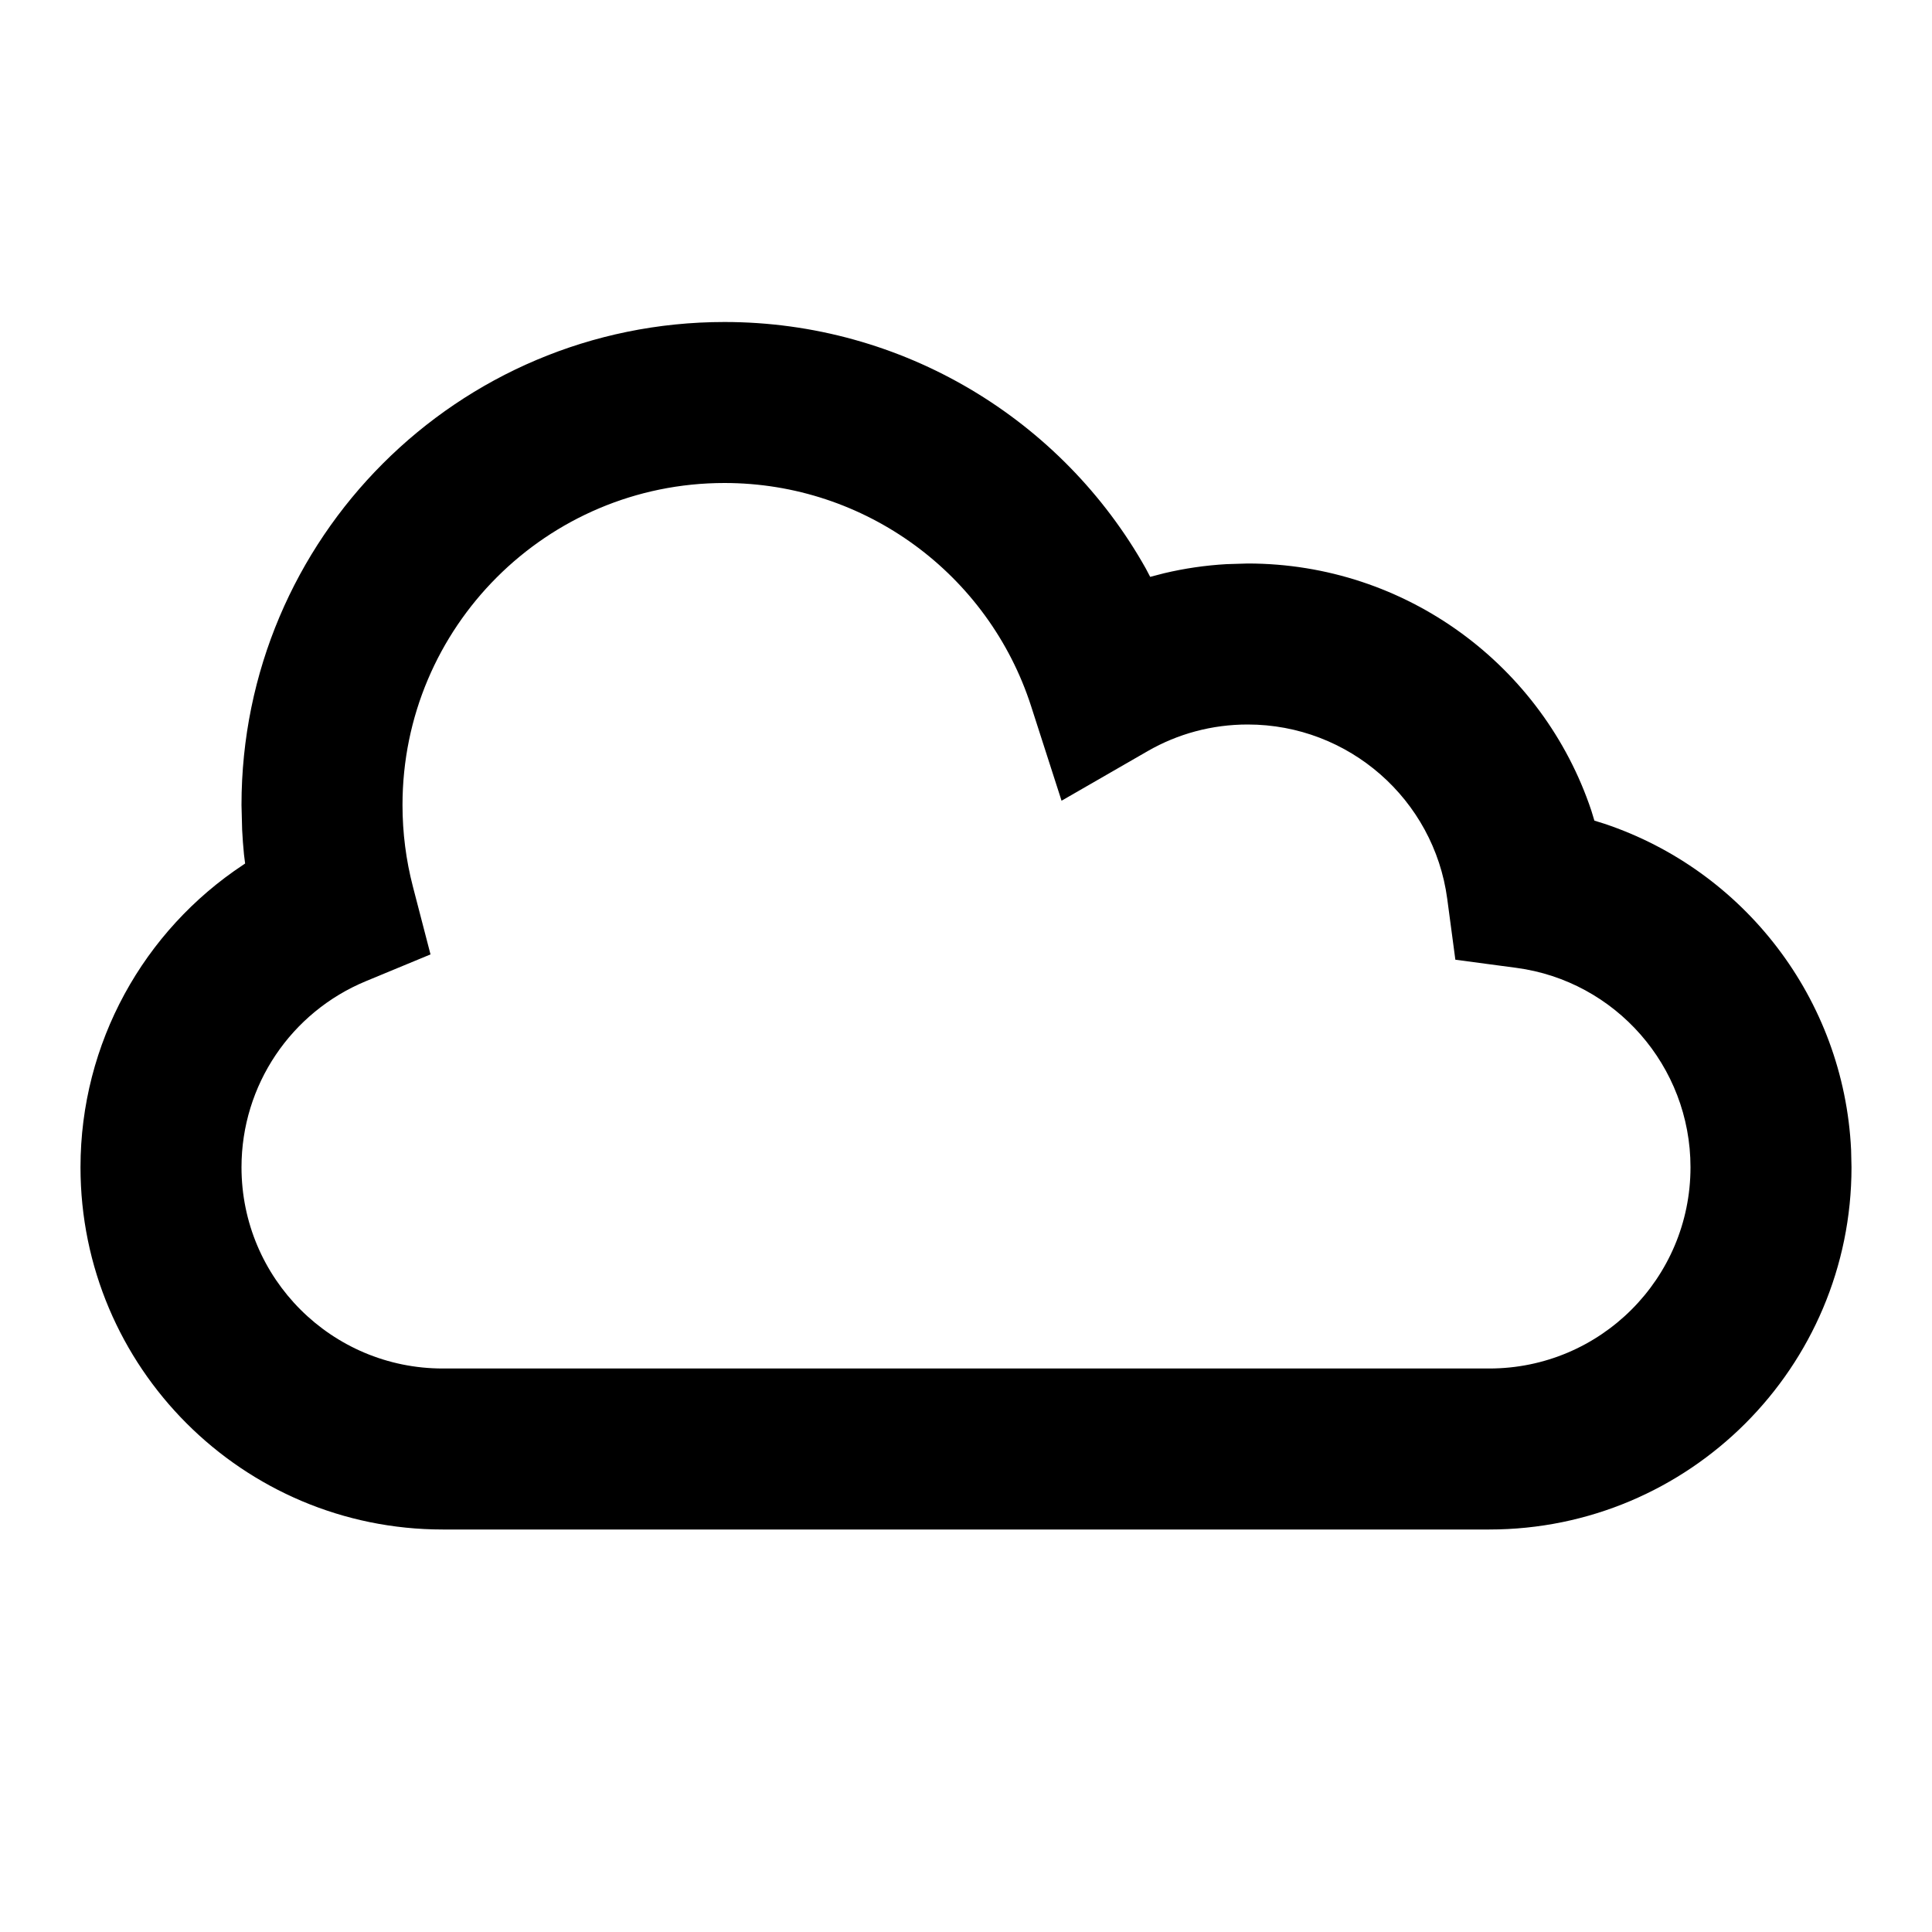
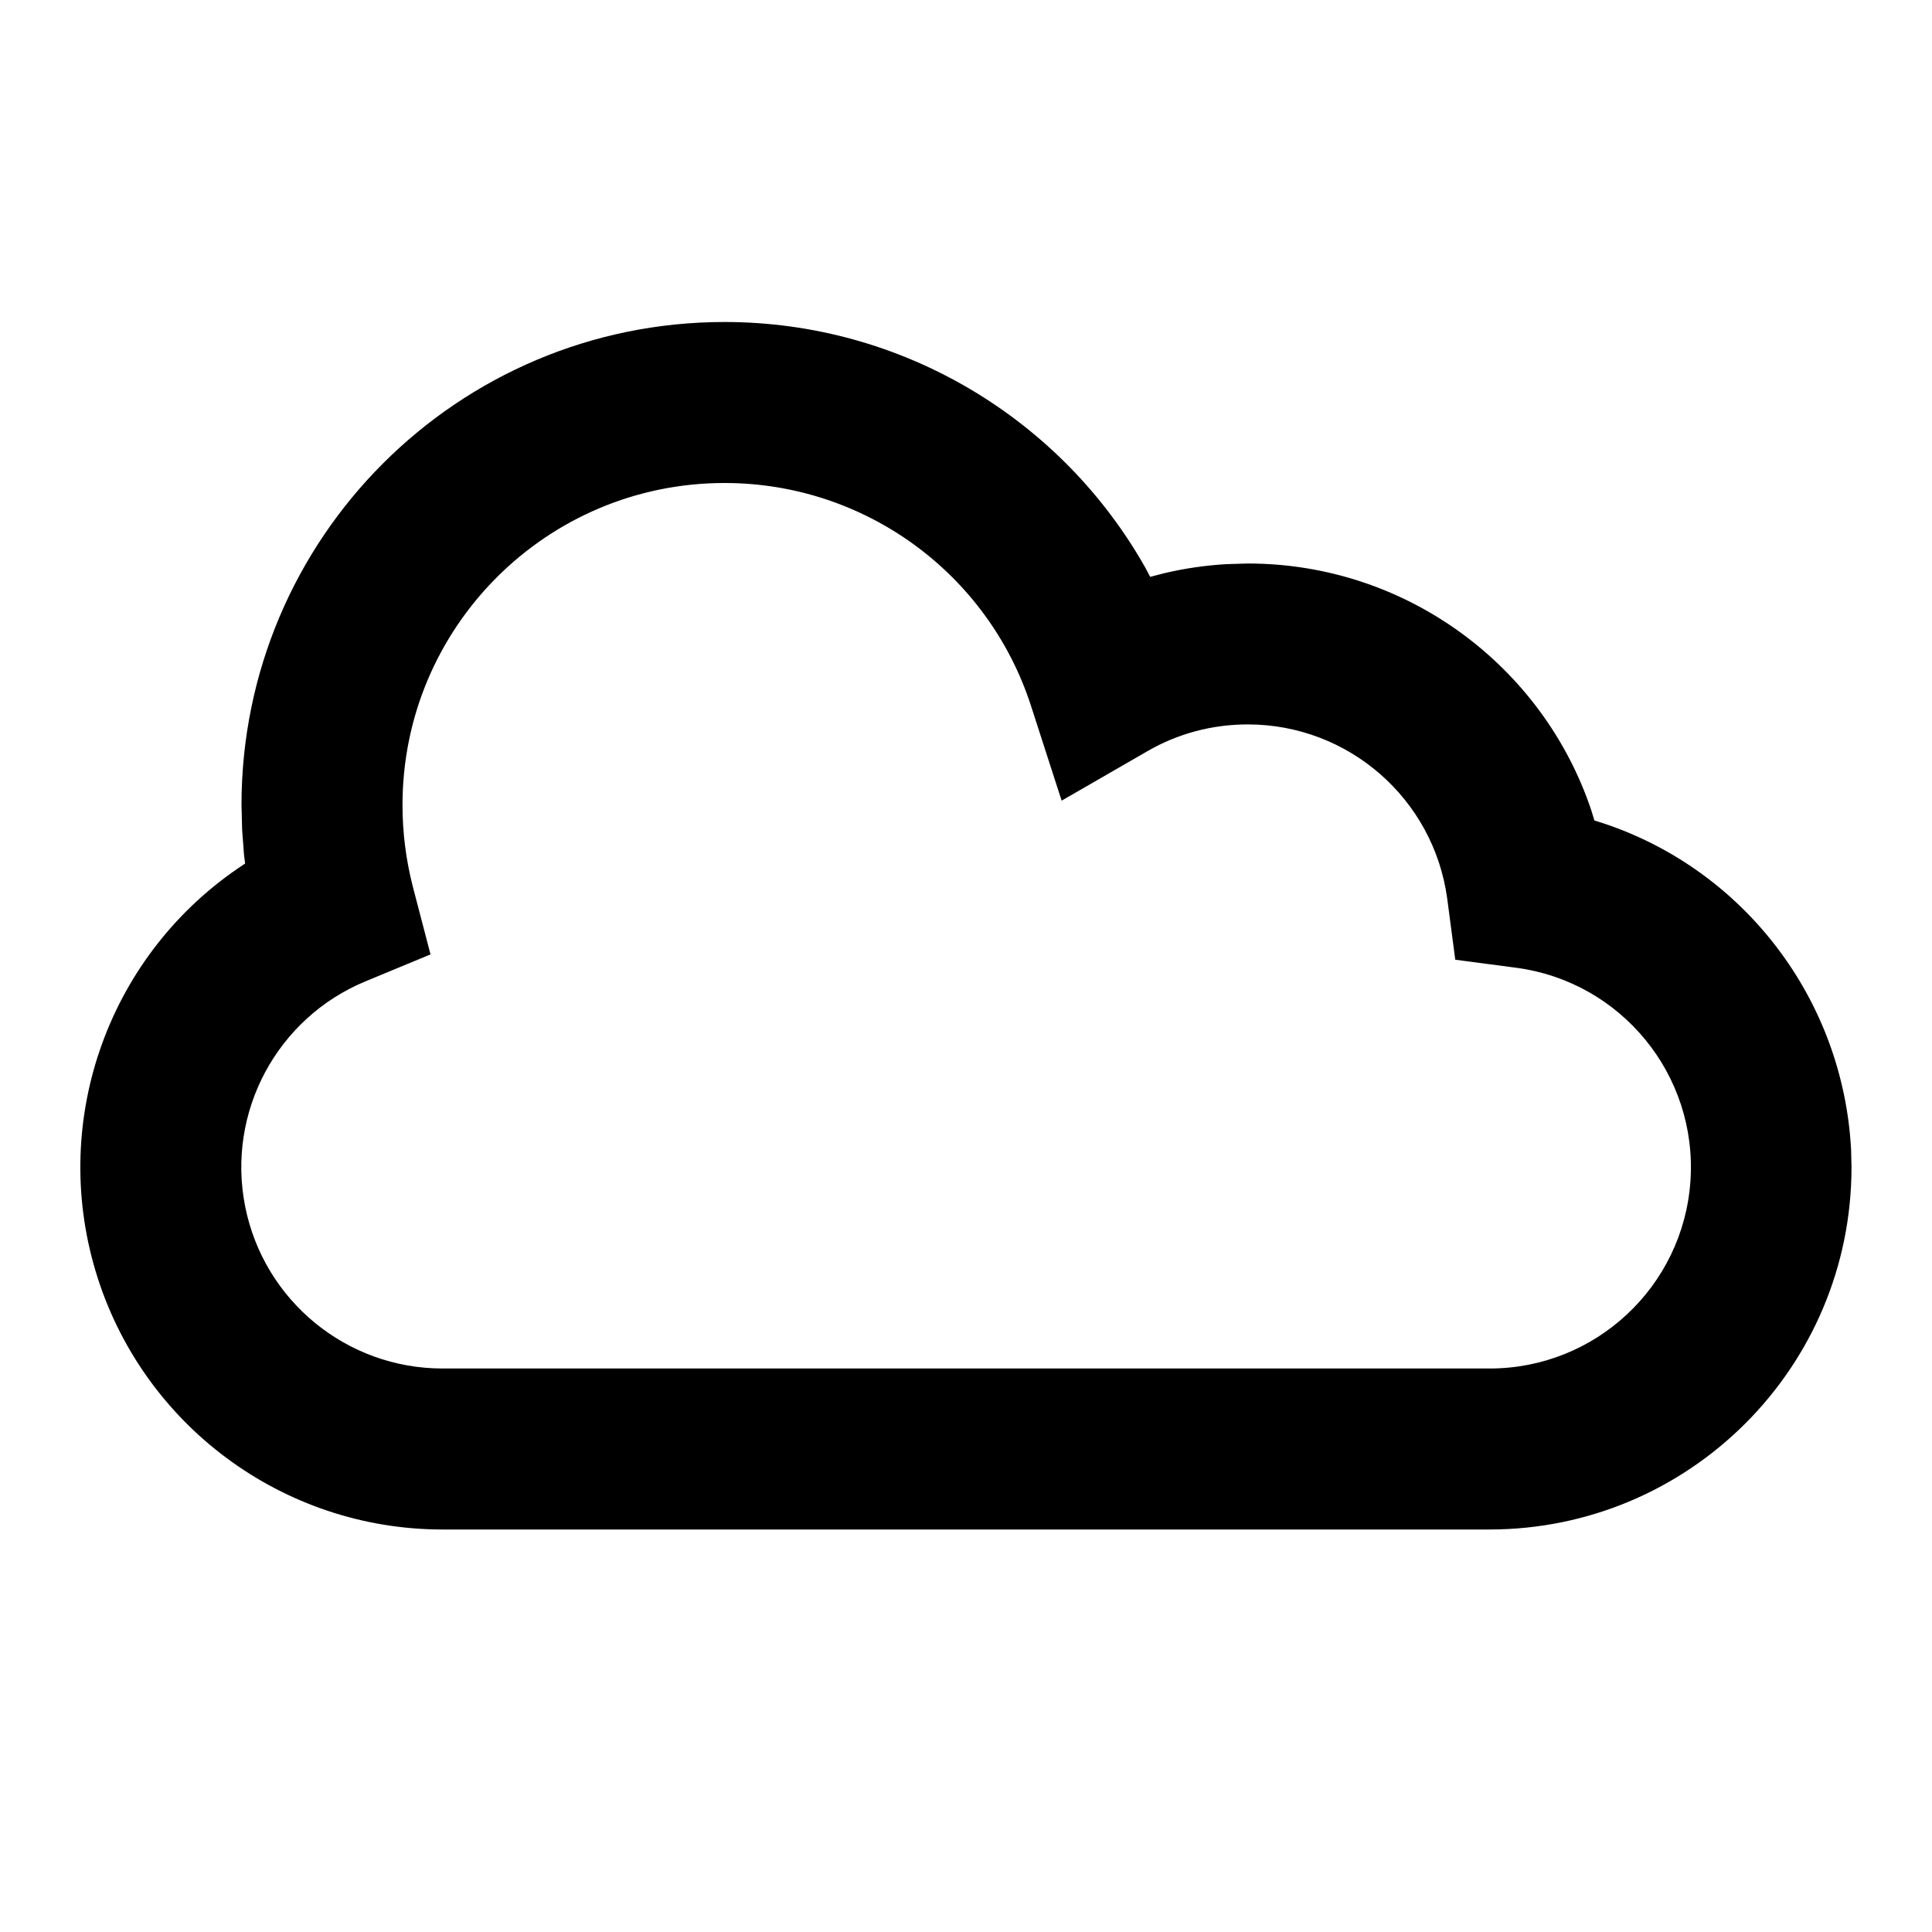
- <svg xmlns="http://www.w3.org/2000/svg" width="24px" height="24px" viewBox="0 0 24 24" version="1.1">
-   <g id="f3" stroke="none" stroke-width="1" fill="none" fill-rule="evenodd">
-     <g transform="translate(-8, -8)" fill="#000000" id="形状结合">
-       <path d="M17,12 C13.686,12 11,14.686 11,18 L11.008,18.309 C11.013,18.412 11.021,18.514 11.031,18.616 L11.045,18.727 L11.023,18.742 C9.784,19.56 9,20.957 9,22.5 C9,24.985 11.015,27 13.5,27 L26.5,27 C28.985,27 31,24.985 31,22.5 L30.995,22.282 C30.905,20.406 29.661,18.811 27.931,18.233 L27.806,18.194 L27.768,18.069 C27.167,16.272 25.47,15 23.5,15 L23.236,15.008 C22.973,15.023 22.714,15.061 22.461,15.121 L22.288,15.166 L22.234,15.063 C21.193,13.209 19.213,12 17,12 Z M17,14 C18.749,14 20.279,15.133 20.808,16.77 L21.187,17.947 L22.258,17.33 C22.632,17.115 23.056,17 23.5,17 C24.756,17 25.813,17.932 25.978,19.165 L26.079,19.922 L26.837,20.023 C28.068,20.187 29,21.244 29,22.5 C29,23.881 27.881,25 26.5,25 L13.5,25 C12.119,25 11,23.881 11,22.5 C11,21.479 11.617,20.573 12.544,20.189 L13.348,19.856 L13.129,19.013 C13.044,18.686 13,18.346 13,18 C13,15.791 14.791,14 17,14 Z" />
-     </g>
-   </g>
+ <svg xmlns="http://www.w3.org/2000/svg" width="24" height="24">
+   <path d="M9 4a6 6 0 0 0-6 6l.008.31.023.307.014.11-.022.015A4.5 4.5 0 0 0 5.5 19h13a4.5 4.5 0 0 0 4.5-4.5l-.005-.218c-.1-1.876-1.334-3.47-3.064-4.05l-.125-.04-.038-.125C19.167 8.272 17.47 7 15.5 7l-.264.008a4.5 4.5 0 0 0-.775.113l-.173.045-.054-.103C13.193 5.21 11.213 4 9 4zm0 2a4 4 0 0 1 3.808 2.77l.38 1.176 1.07-.617c.373-.215.798-.33 1.242-.33a2.5 2.5 0 0 1 2.478 2.165l.1.758.758.1A2.5 2.5 0 0 1 18.5 17h-13a2.5 2.5 0 0 1-.956-4.811l.804-.333-.22-.843C5.044 10.686 5 10.346 5 10a4 4 0 0 1 4-4z" fill-rule="evenodd" />
</svg>
